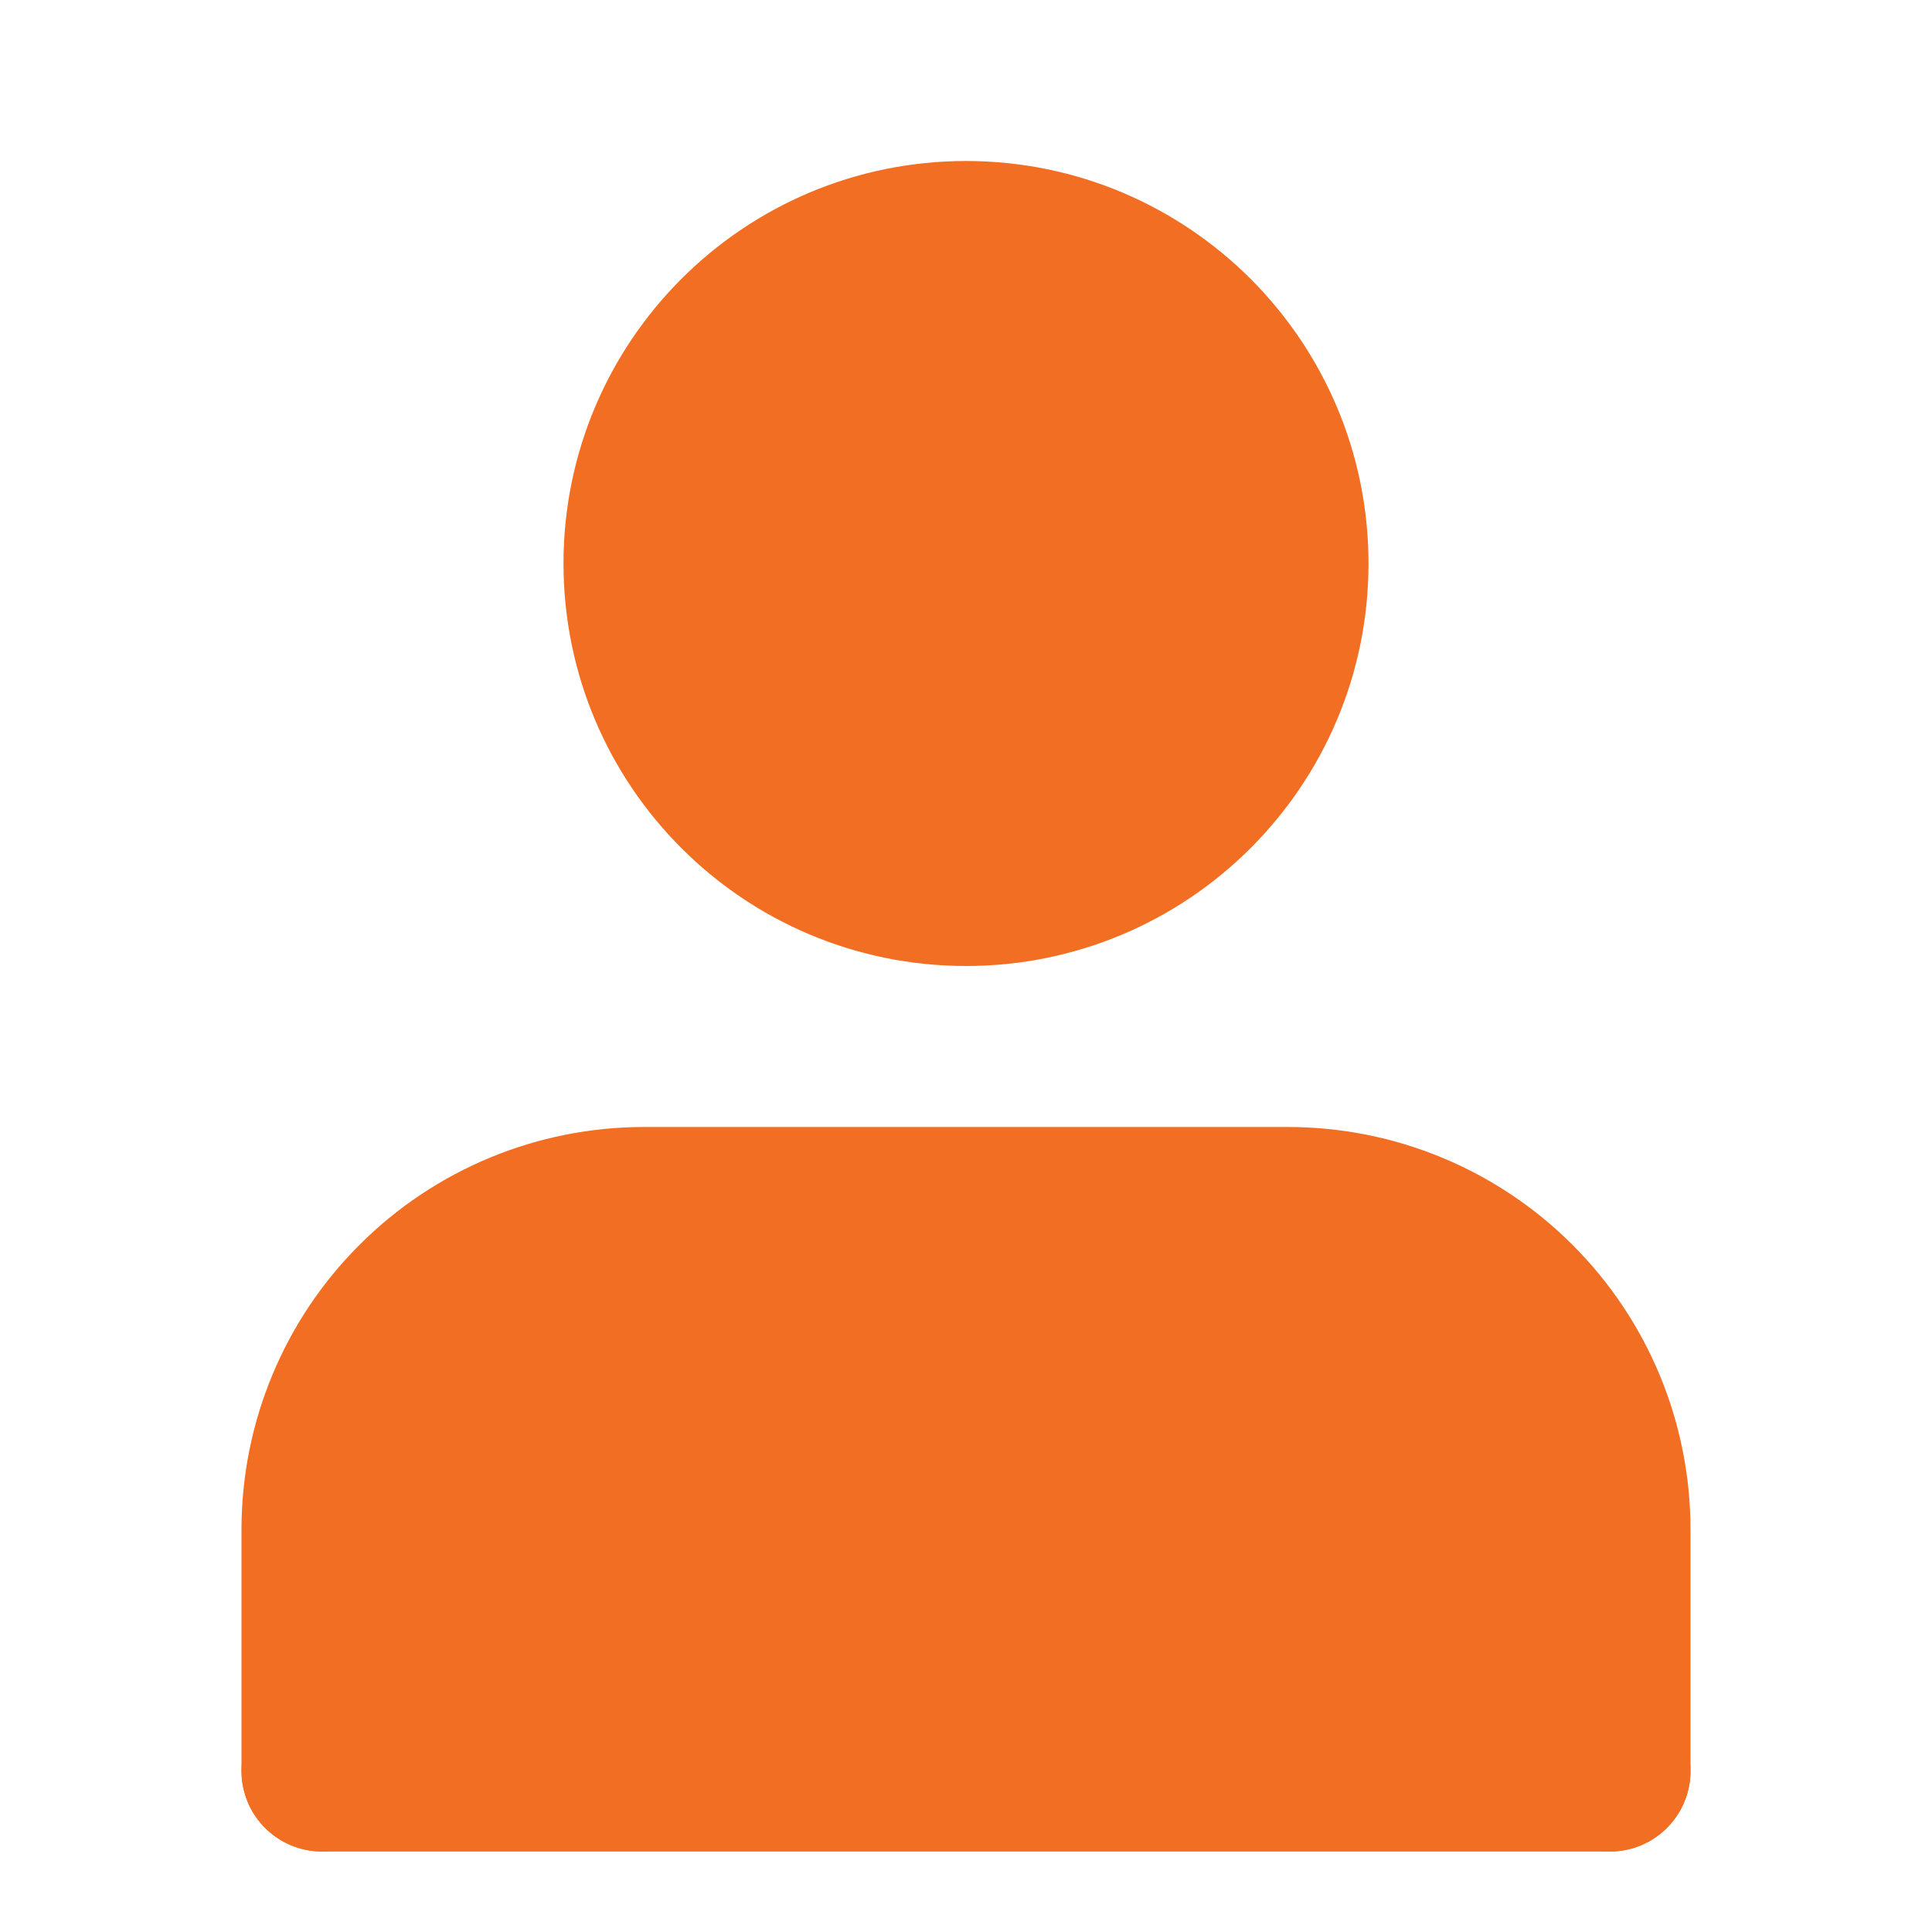
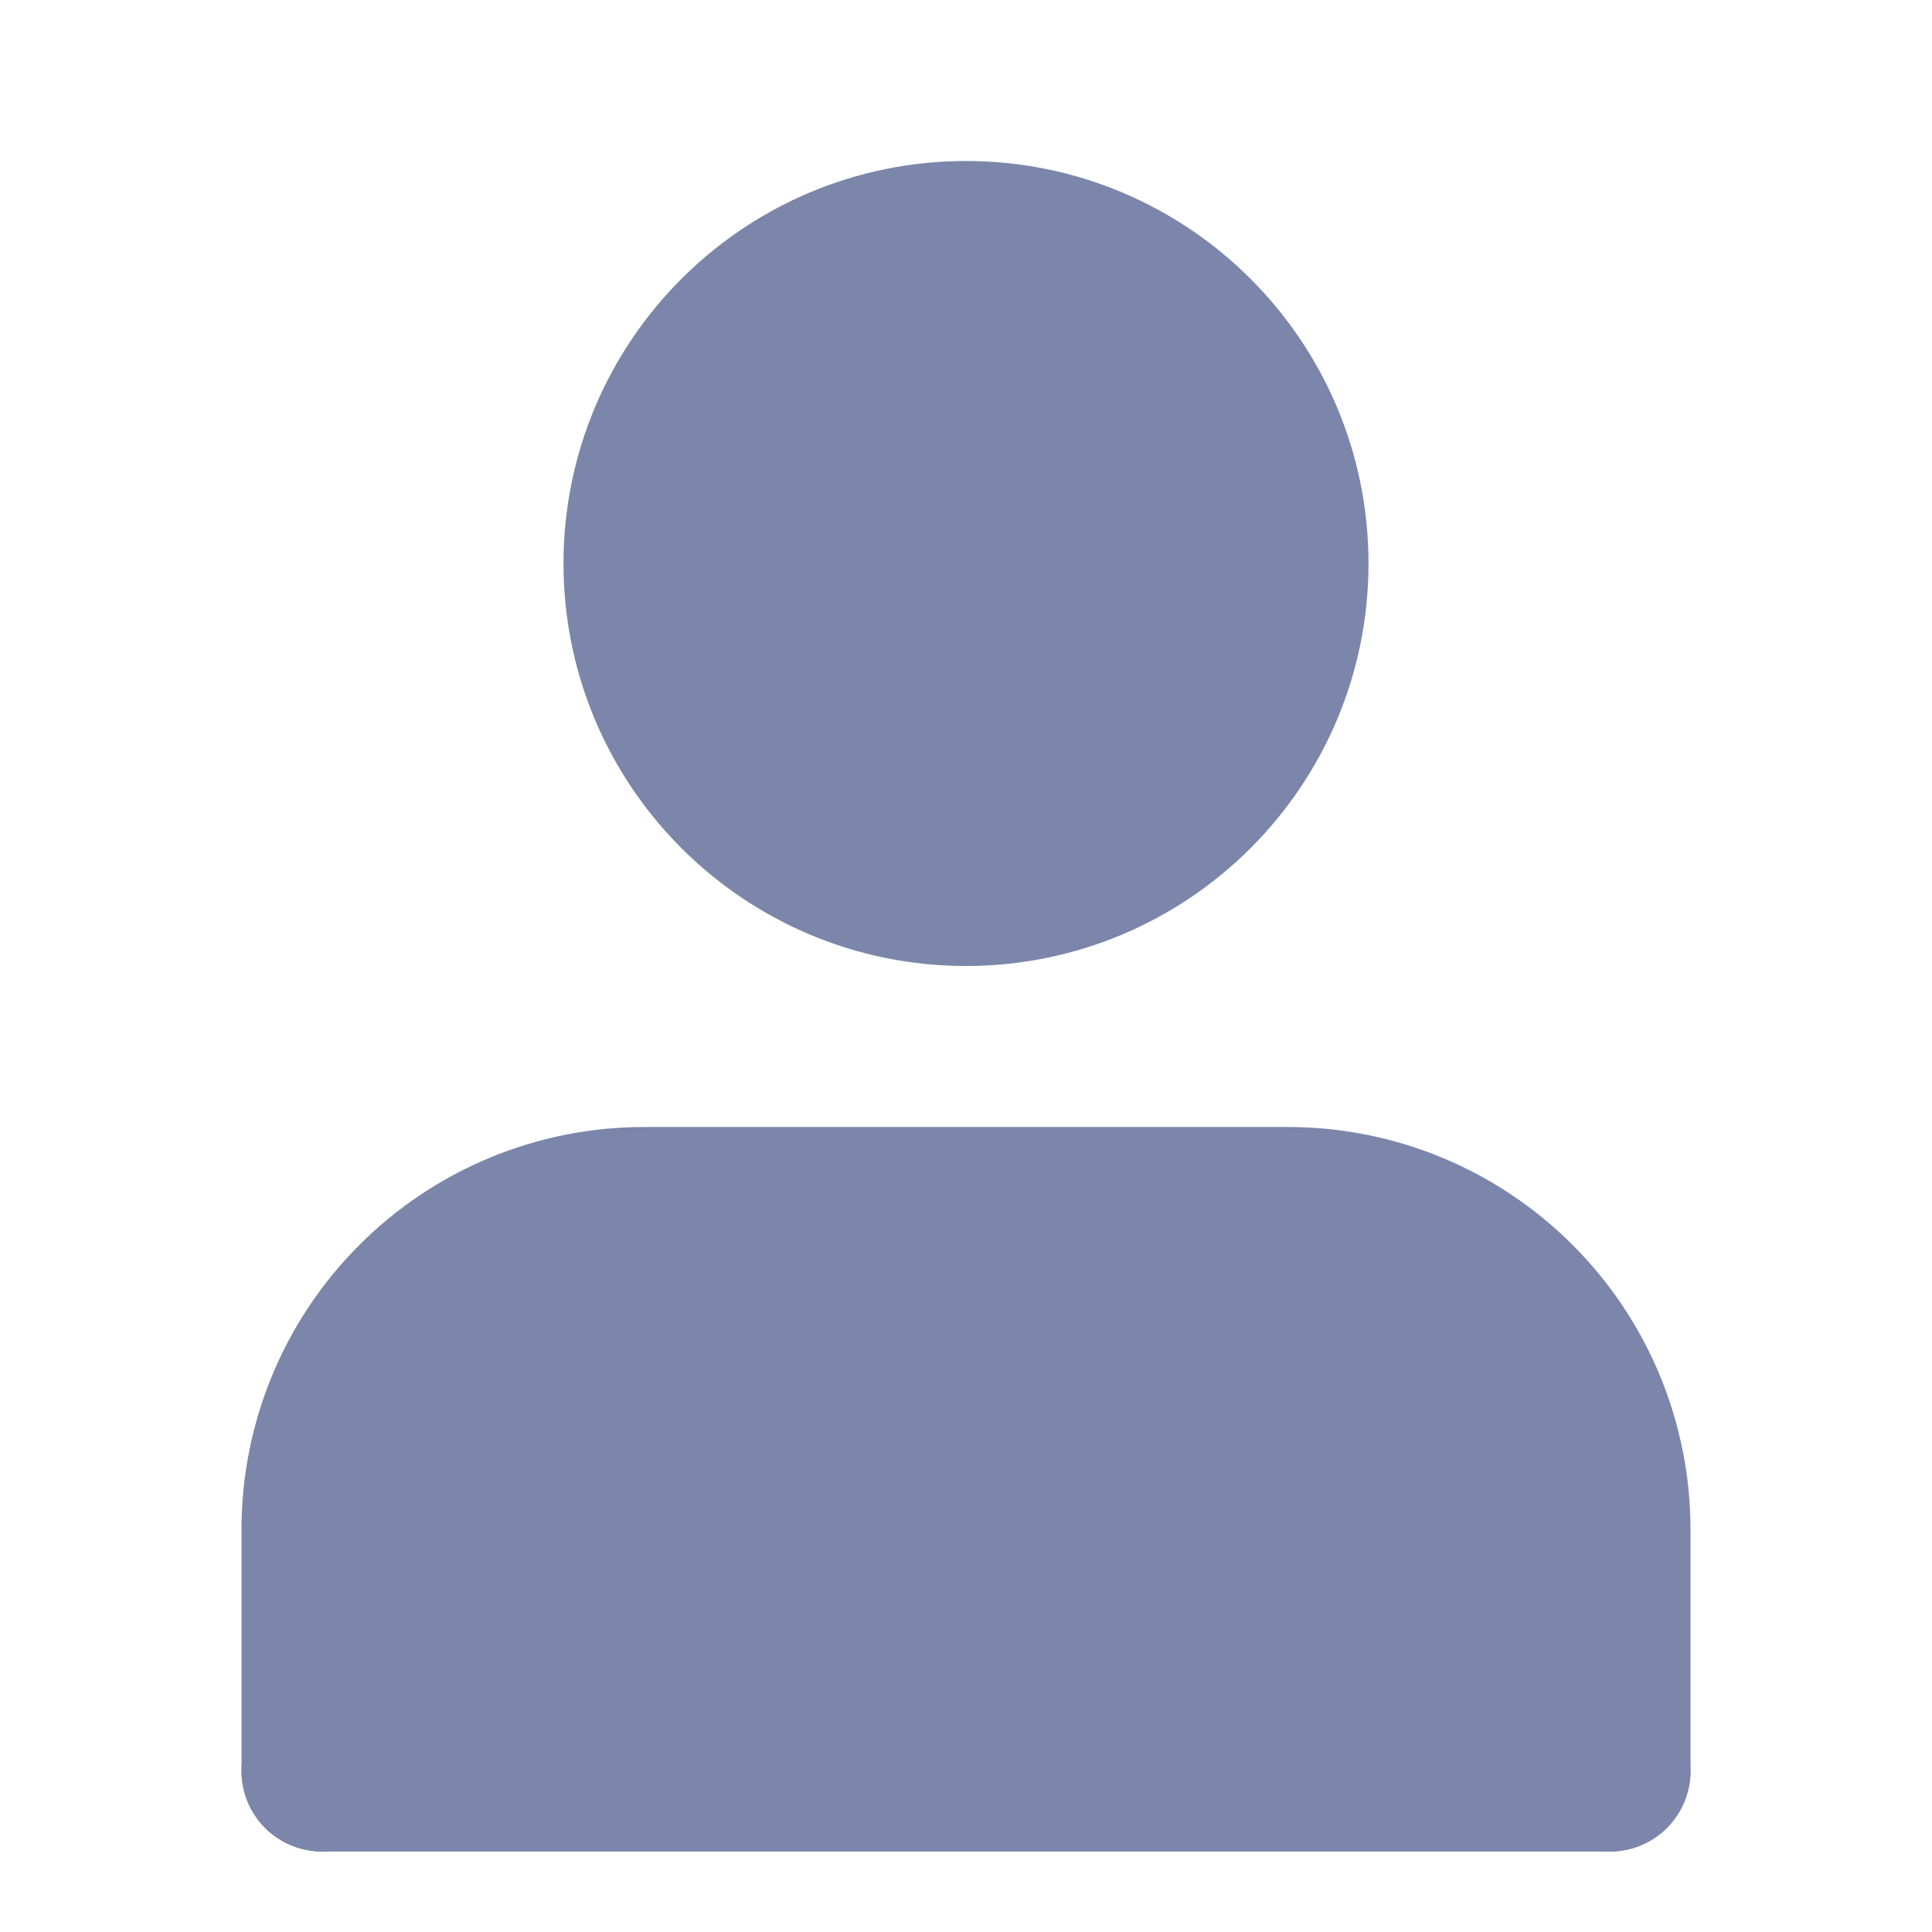
<svg xmlns="http://www.w3.org/2000/svg" width="24" height="24" viewBox="0 0 24 24" fill="none">
-   <path d="M20 22V19C20 17.939 19.579 16.922 18.828 16.172C18.078 15.421 17.061 15 16 15H8C6.939 15 5.922 15.421 5.172 16.172C4.421 16.922 4 17.939 4 19V22" fill="#F26E22" />
-   <path d="M20 22V19C20 17.939 19.579 16.922 18.828 16.172C18.078 15.421 17.061 15 16 15H8C6.939 15 5.922 15.421 5.172 16.172C4.421 16.922 4 17.939 4 19V22" stroke="#F26E22" stroke-width="2" stroke-linecap="round" stroke-linejoin="round" />
-   <path d="M4 22H20" stroke="#F26E22" stroke-width="2" stroke-linecap="round" />
-   <path d="M12 11C14.209 11 16 9.209 16 7C16 4.791 14.209 3 12 3C9.791 3 8 4.791 8 7C8 9.209 9.791 11 12 11Z" fill="#F26E22" stroke="#F26E22" stroke-width="2" stroke-linecap="round" stroke-linejoin="round" />
+   <path d="M20 22V19C20 17.939 19.579 16.922 18.828 16.172C18.078 15.421 17.061 15 16 15H8C6.939 15 5.922 15.421 5.172 16.172C4.421 16.922 4 17.939 4 19V22" fill="#7B86AA" />
+   <path d="M20 22V19C20 17.939 19.579 16.922 18.828 16.172C18.078 15.421 17.061 15 16 15H8C6.939 15 5.922 15.421 5.172 16.172C4.421 16.922 4 17.939 4 19V22" stroke="#7B86AA" stroke-width="2" stroke-linecap="round" stroke-linejoin="round" />
+   <path d="M4 22H20" stroke="#7B86AA" stroke-width="2" stroke-linecap="round" />
+   <path d="M12 11C14.209 11 16 9.209 16 7C16 4.791 14.209 3 12 3C9.791 3 8 4.791 8 7C8 9.209 9.791 11 12 11Z" fill="#7B86AA" stroke="#7B86AA" stroke-width="2" stroke-linecap="round" stroke-linejoin="round" />
</svg>
